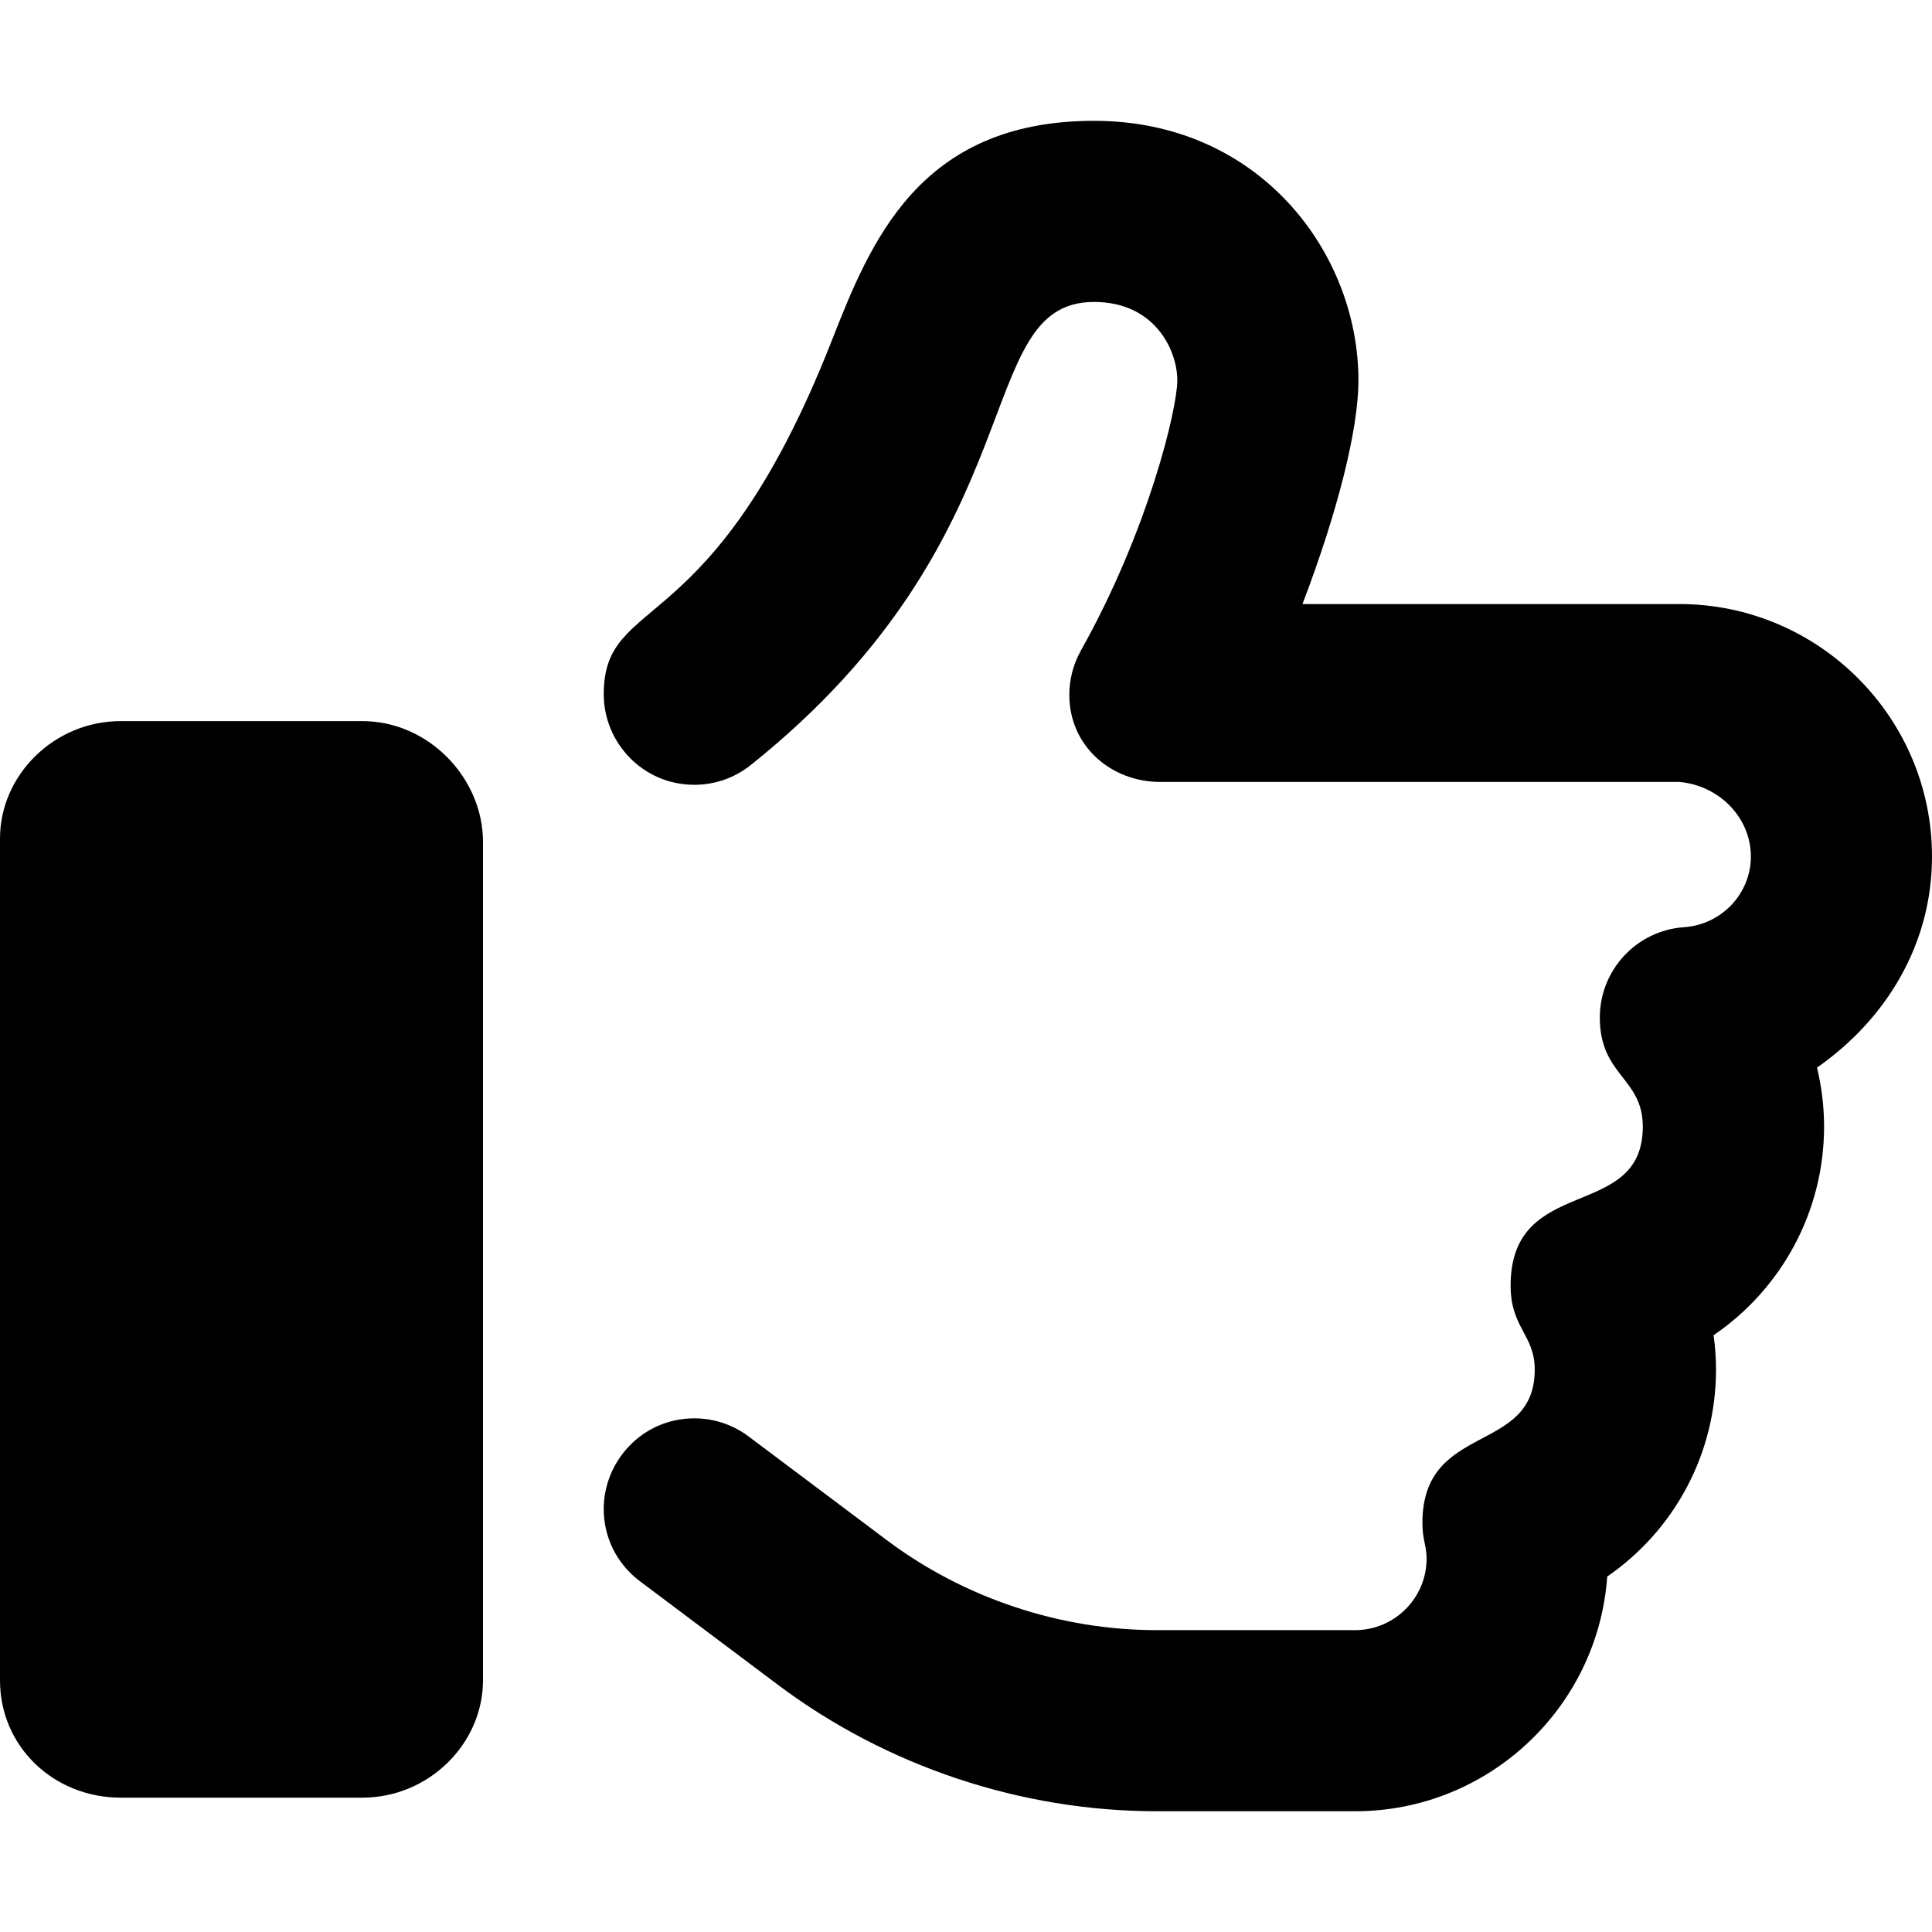
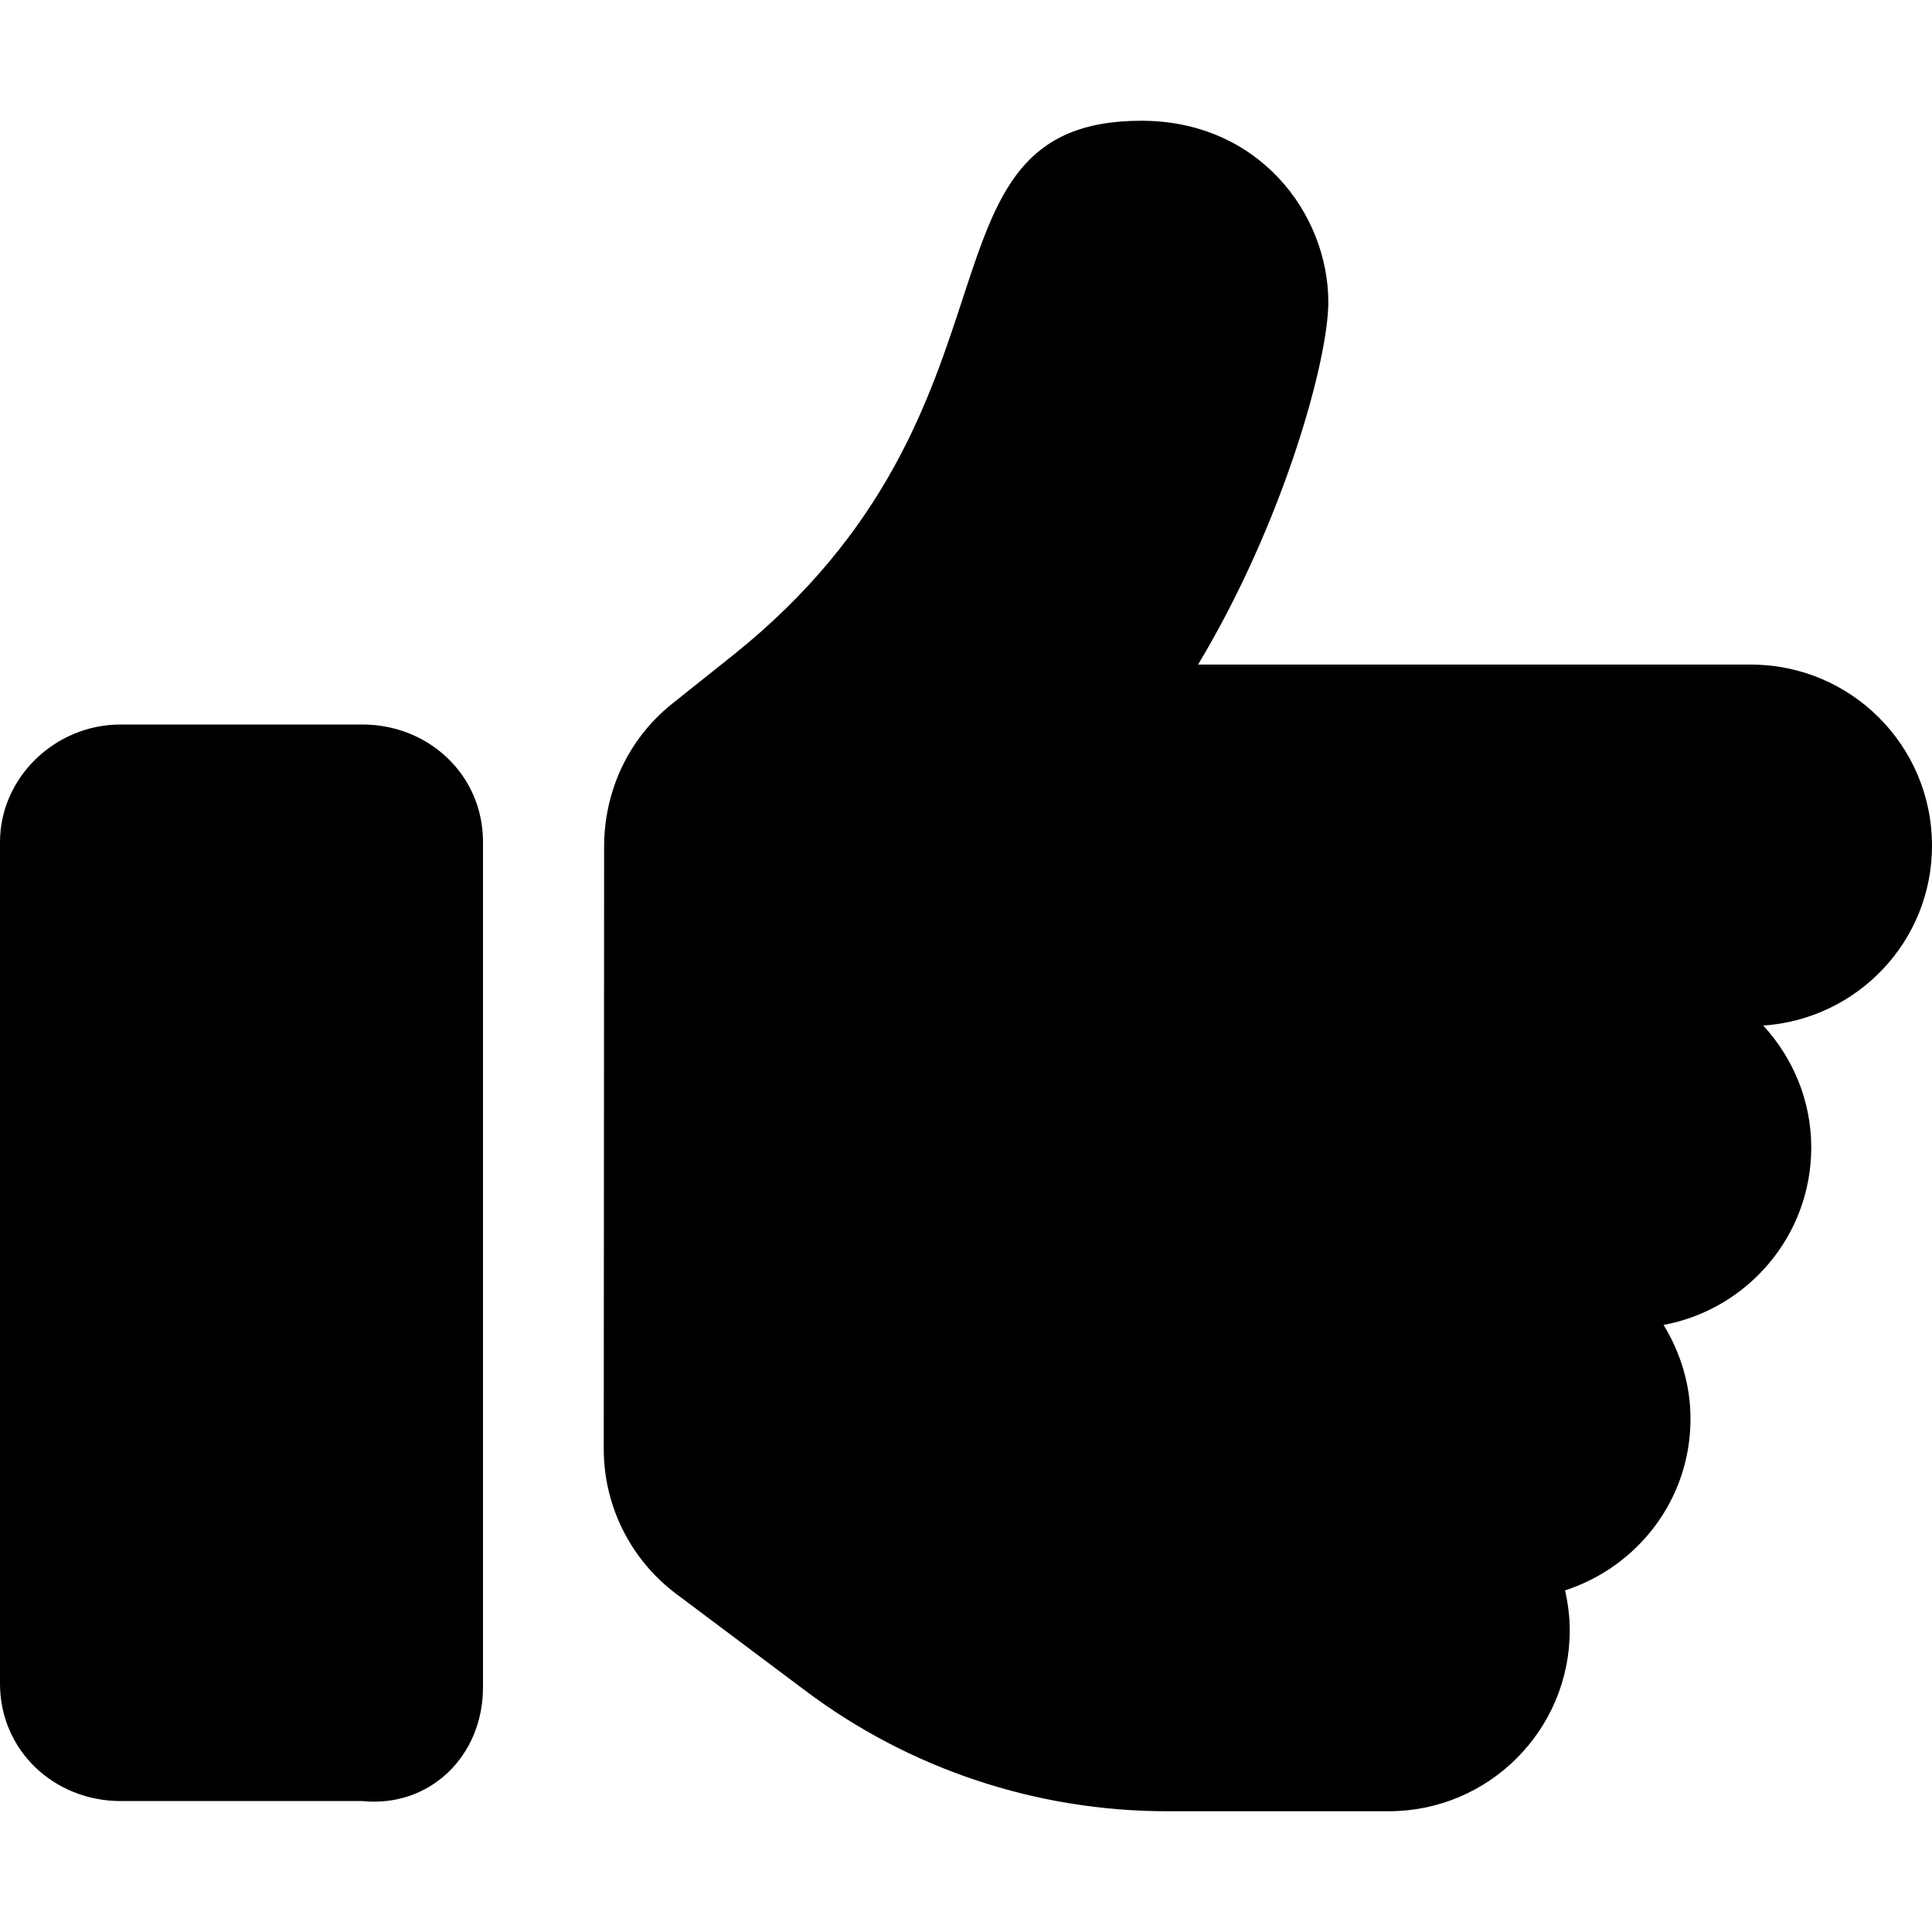
<svg xmlns="http://www.w3.org/2000/svg" viewBox="0 0 512 512">
-   <path d="M96 191.1H32c-17.67 0-32 14.33-32 31.1v223.1c0 17.67 14.33 31.1 32 31.1h64c17.67 0 32-14.33 32-31.1V223.1C128 206.3 113.7 191.1 96 191.1zM512 227c0-36.89-30.05-66.92-66.97-66.92h-99.86C354.7 135.1 360 113.5 360 100.8c0-33.8-26.2-68.78-70.06-68.78c-46.61 0-59.36 32.44-69.61 58.5c-31.66 80.5-60.33 66.39-60.33 93.47c0 12.84 10.36 23.99 24.02 23.99c5.256 0 10.55-1.721 14.97-5.26c76.76-61.37 57.97-122.7 90.95-122.7c16.08 0 22.06 12.75 22.06 20.79c0 7.404-7.594 39.55-25.55 71.59c-2.046 3.646-3.066 7.686-3.066 11.72c0 13.92 11.43 23.1 24 23.1h137.6C455.5 208.1 464 216.6 464 227c0 9.809-7.766 18.03-17.67 18.71c-12.66 .859-22.36 11.4-22.36 23.94c0 15.47 11.39 15.95 11.39 28.91c0 25.37-35.03 12.34-35.03 42.15c0 11.22 6.392 13.03 6.392 22.25c0 22.66-29.77 13.76-29.77 40.64c0 4.515 1.11 5.961 1.11 9.456c0 10.45-8.516 18.95-18.97 18.95h-52.53c-25.62 0-51.02-8.466-71.5-23.81l-36.66-27.51c-4.315-3.245-9.37-4.811-14.38-4.811c-13.85 0-24.03 11.38-24.03 24.04c0 7.287 3.312 14.42 9.596 19.13l36.67 27.52C235 468.1 270.6 480 306.6 480h52.53c35.33 0 64.36-27.49 66.8-62.2c17.77-12.23 28.83-32.51 28.83-54.83c0-3.046-.219-6.107-.641-9.122c17.84-12.15 29.28-32.58 29.28-55.28c0-5.311-.641-10.54-1.875-15.64C499.9 270.1 512 250.2 512 227z" />
+   <path d="M128 447.1V223.1c0-17.67-14.33-31.1-32-31.1H32c-17.67 0-32 14.33-32 31.1v223.1c0 17.67 14.33 31.1 32 31.1h64C113.7 479.1 128 465.6 128 447.1zM512 224.1c0-26.5-21.48-47.98-48-47.98h-146.5c22.77-37.91 34.52-80.88 34.52-96.02C352 56.52 333.5 32 302.5 32c-63.13 0-26.36 76.15-108.2 141.6L178 186.6C166.2 196.1 160.2 210 160.1 224c-.023 .023 0 0 0 0L160 384c0 15.1 7.113 29.33 19.2 38.39l34.14 25.59C241 468.8 274.7 480 309.3 480H368c26.52 0 48-21.47 48-47.98c0-3.635-.48-7.143-1.246-10.55C434 415.2 448 397.4 448 376c0-9.148-2.697-17.61-7.139-24.88C463.1 347 480 327.5 480 304.1c0-12.5-4.893-23.78-12.72-32.32C492.2 270.1 512 249.5 512 224.1z" />
</svg>
